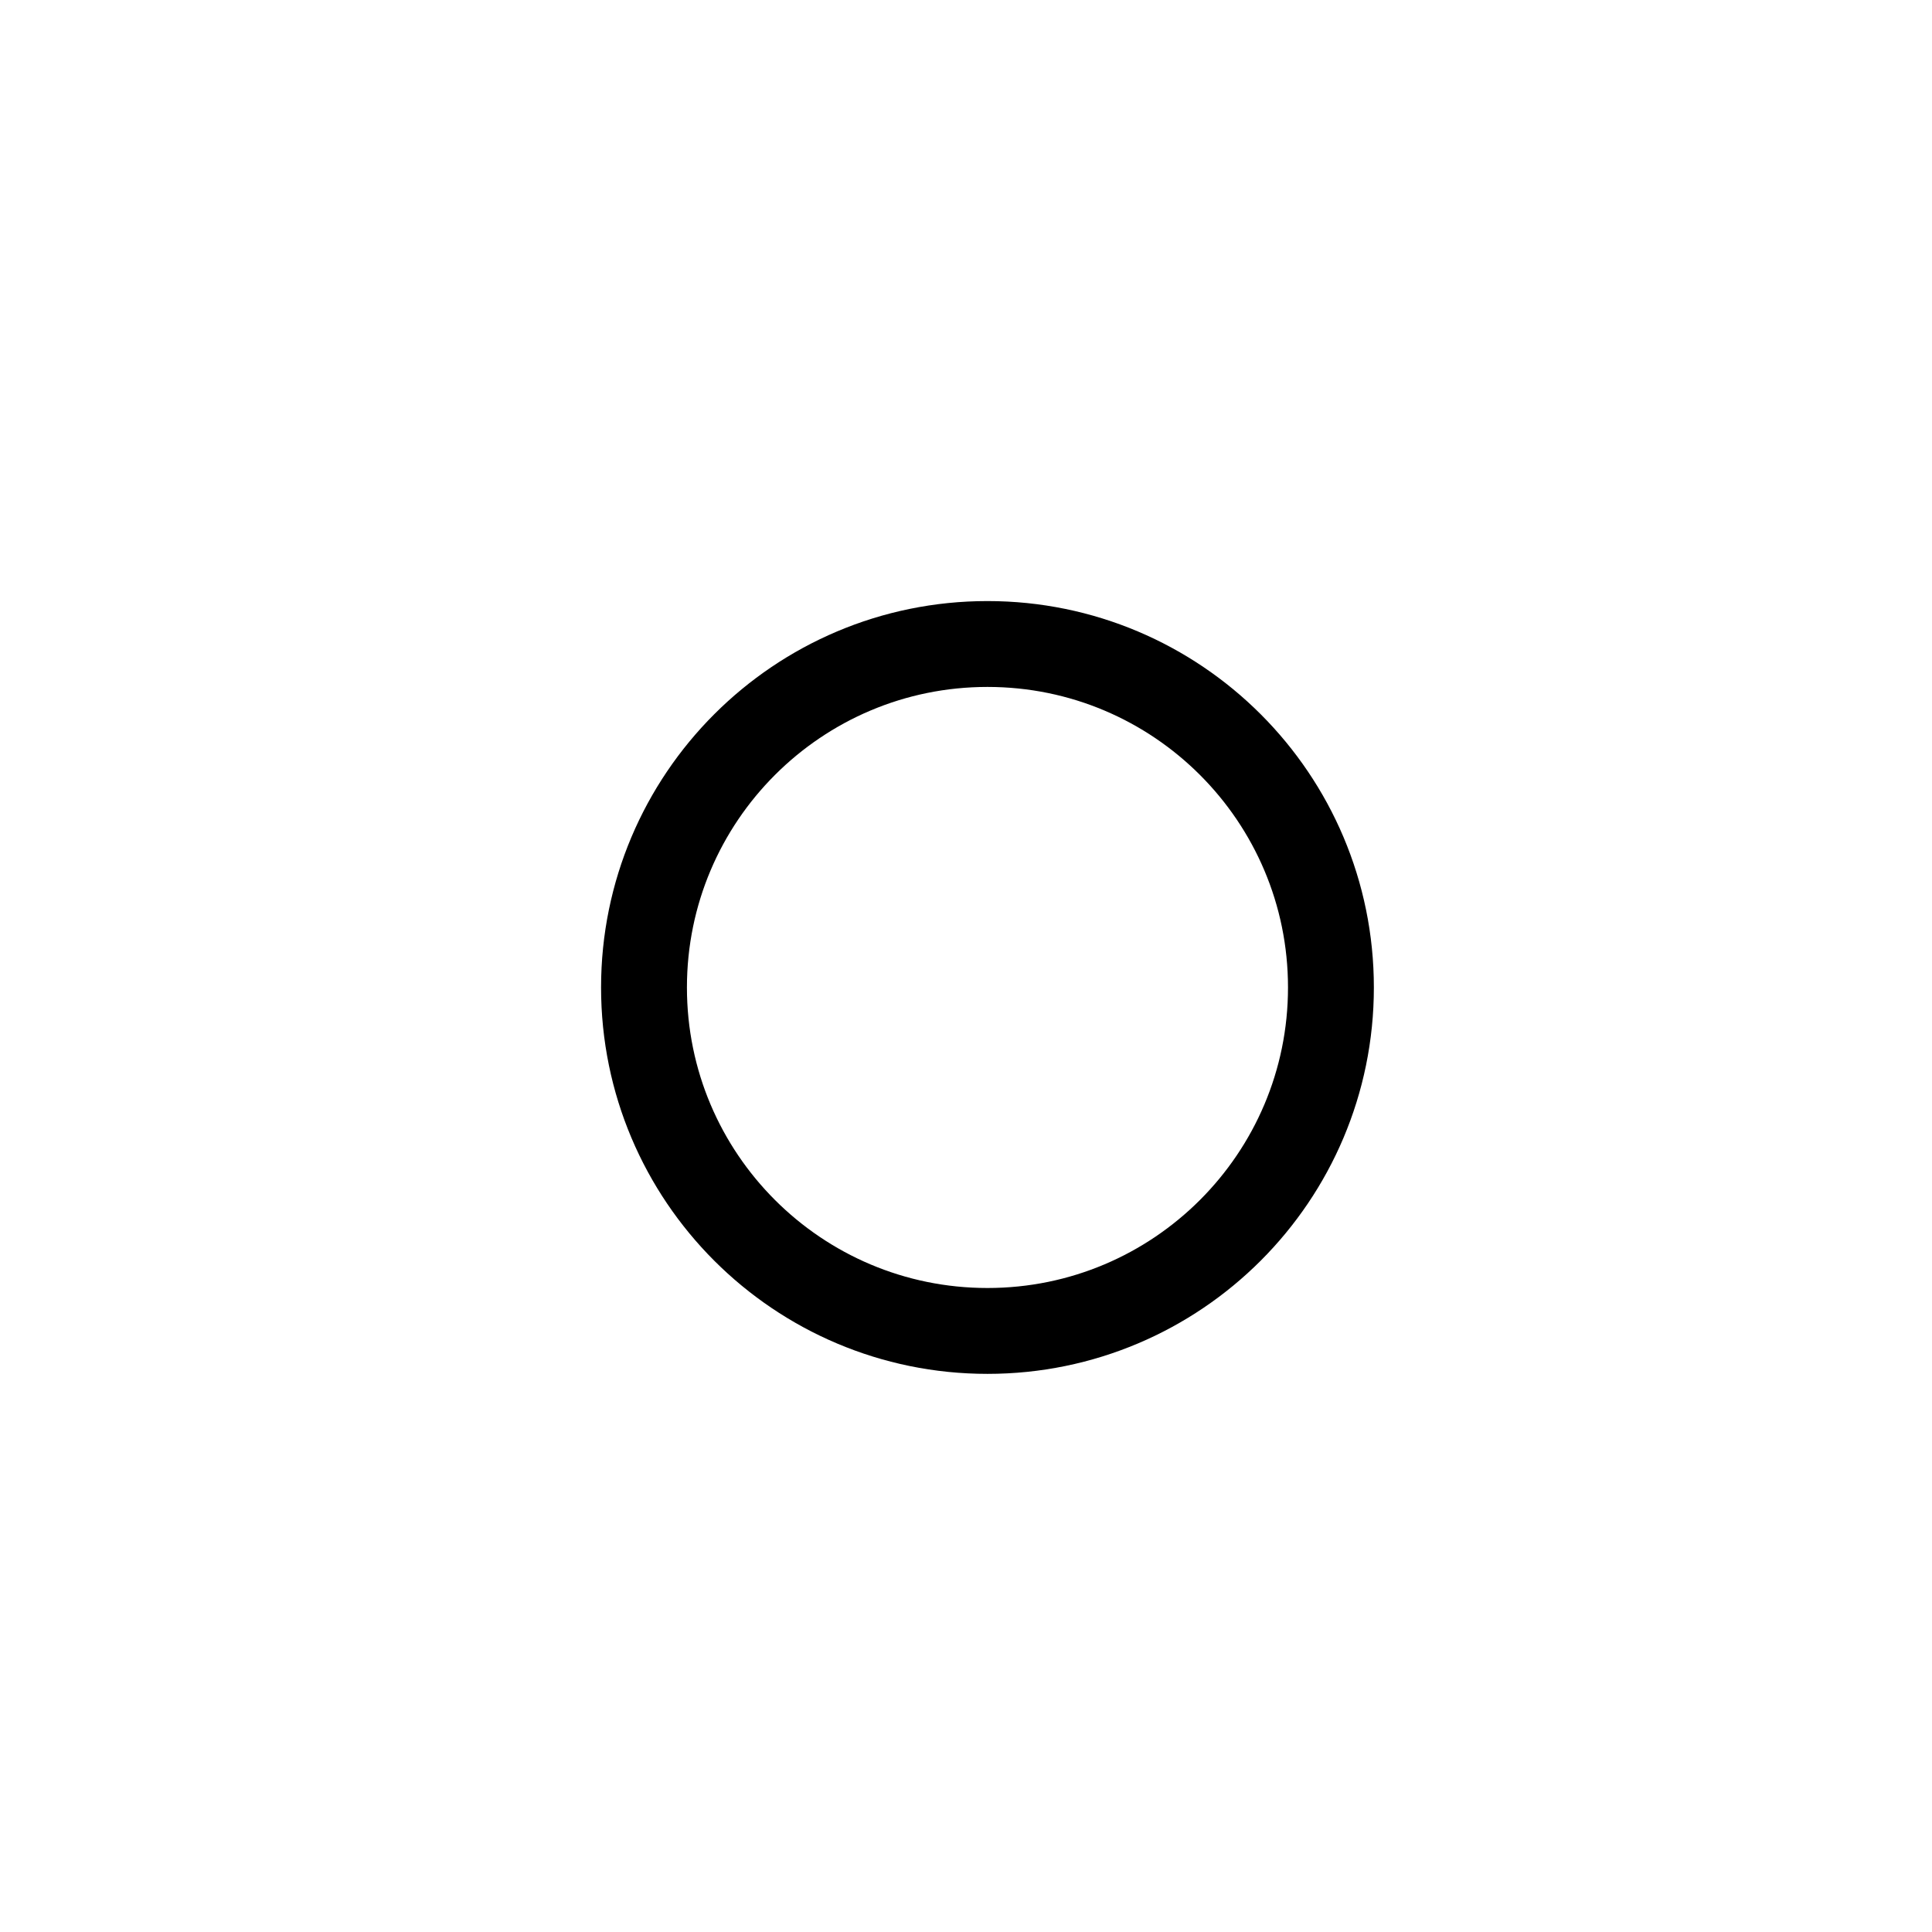
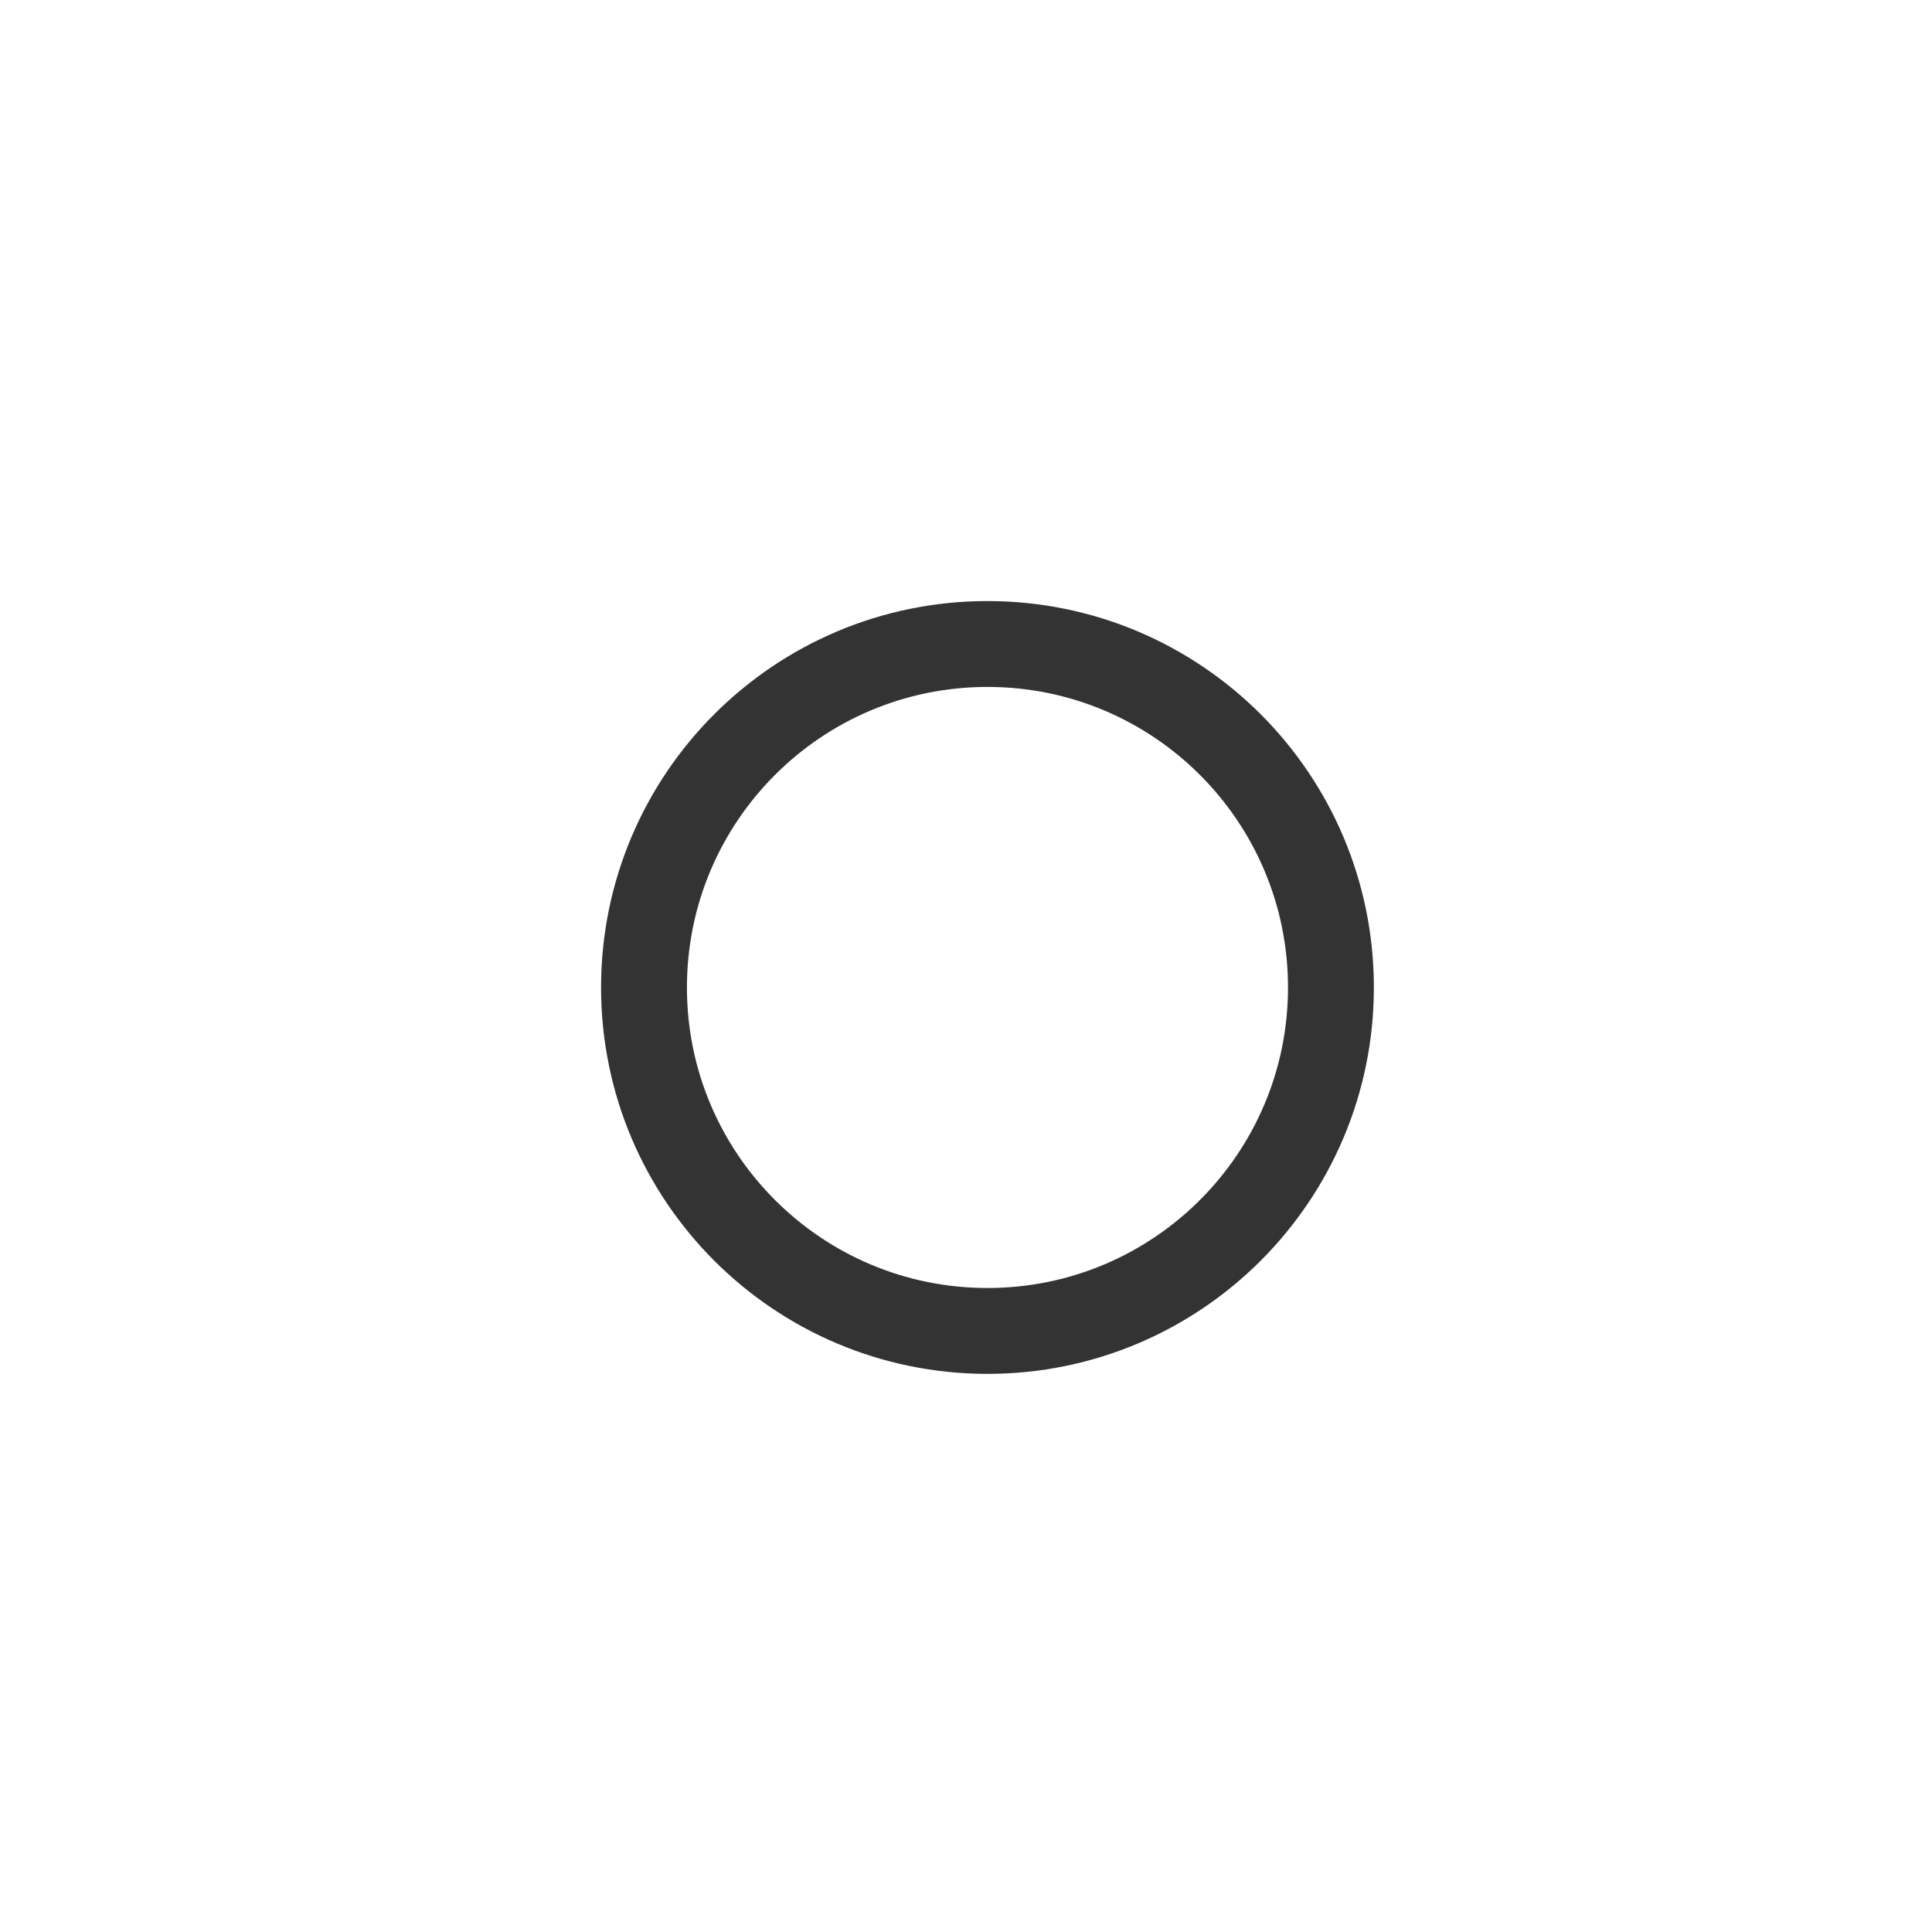
- <svg xmlns="http://www.w3.org/2000/svg" width="45" height="45" viewBox="0 0 45 45" stroke="#000">
+ <svg xmlns="http://www.w3.org/2000/svg" width="45" height="45" viewBox="0 0 45 45" stroke="#333">
  <g fill="none" fill-rule="evenodd" transform="translate(1 1)" stroke-width="2">
    <circle cx="22" cy="22" r="6" stroke-opacity="0">
      <animate attributeName="r" begin="1.5s" dur="3s" values="6;22" calcMode="linear" repeatCount="indefinite" />
      <animate attributeName="stroke-opacity" begin="1.5s" dur="3s" values="1;0" calcMode="linear" repeatCount="indefinite" />
      <animate attributeName="stroke-width" begin="1.5s" dur="3s" values="2;0" calcMode="linear" repeatCount="indefinite" />
    </circle>
    <circle cx="22" cy="22" r="6" stroke-opacity="0">
      <animate attributeName="r" begin="3s" dur="3s" values="6;22" calcMode="linear" repeatCount="indefinite" />
      <animate attributeName="stroke-opacity" begin="3s" dur="3s" values="1;0" calcMode="linear" repeatCount="indefinite" />
      <animate attributeName="stroke-width" begin="3s" dur="3s" values="2;0" calcMode="linear" repeatCount="indefinite" />
    </circle>
    <circle cx="22" cy="22" r="8">
      <animate attributeName="r" begin="0s" dur="1.5s" values="6;1;2;3;4;5;6" calcMode="linear" repeatCount="indefinite" />
    </circle>
  </g>
</svg>
